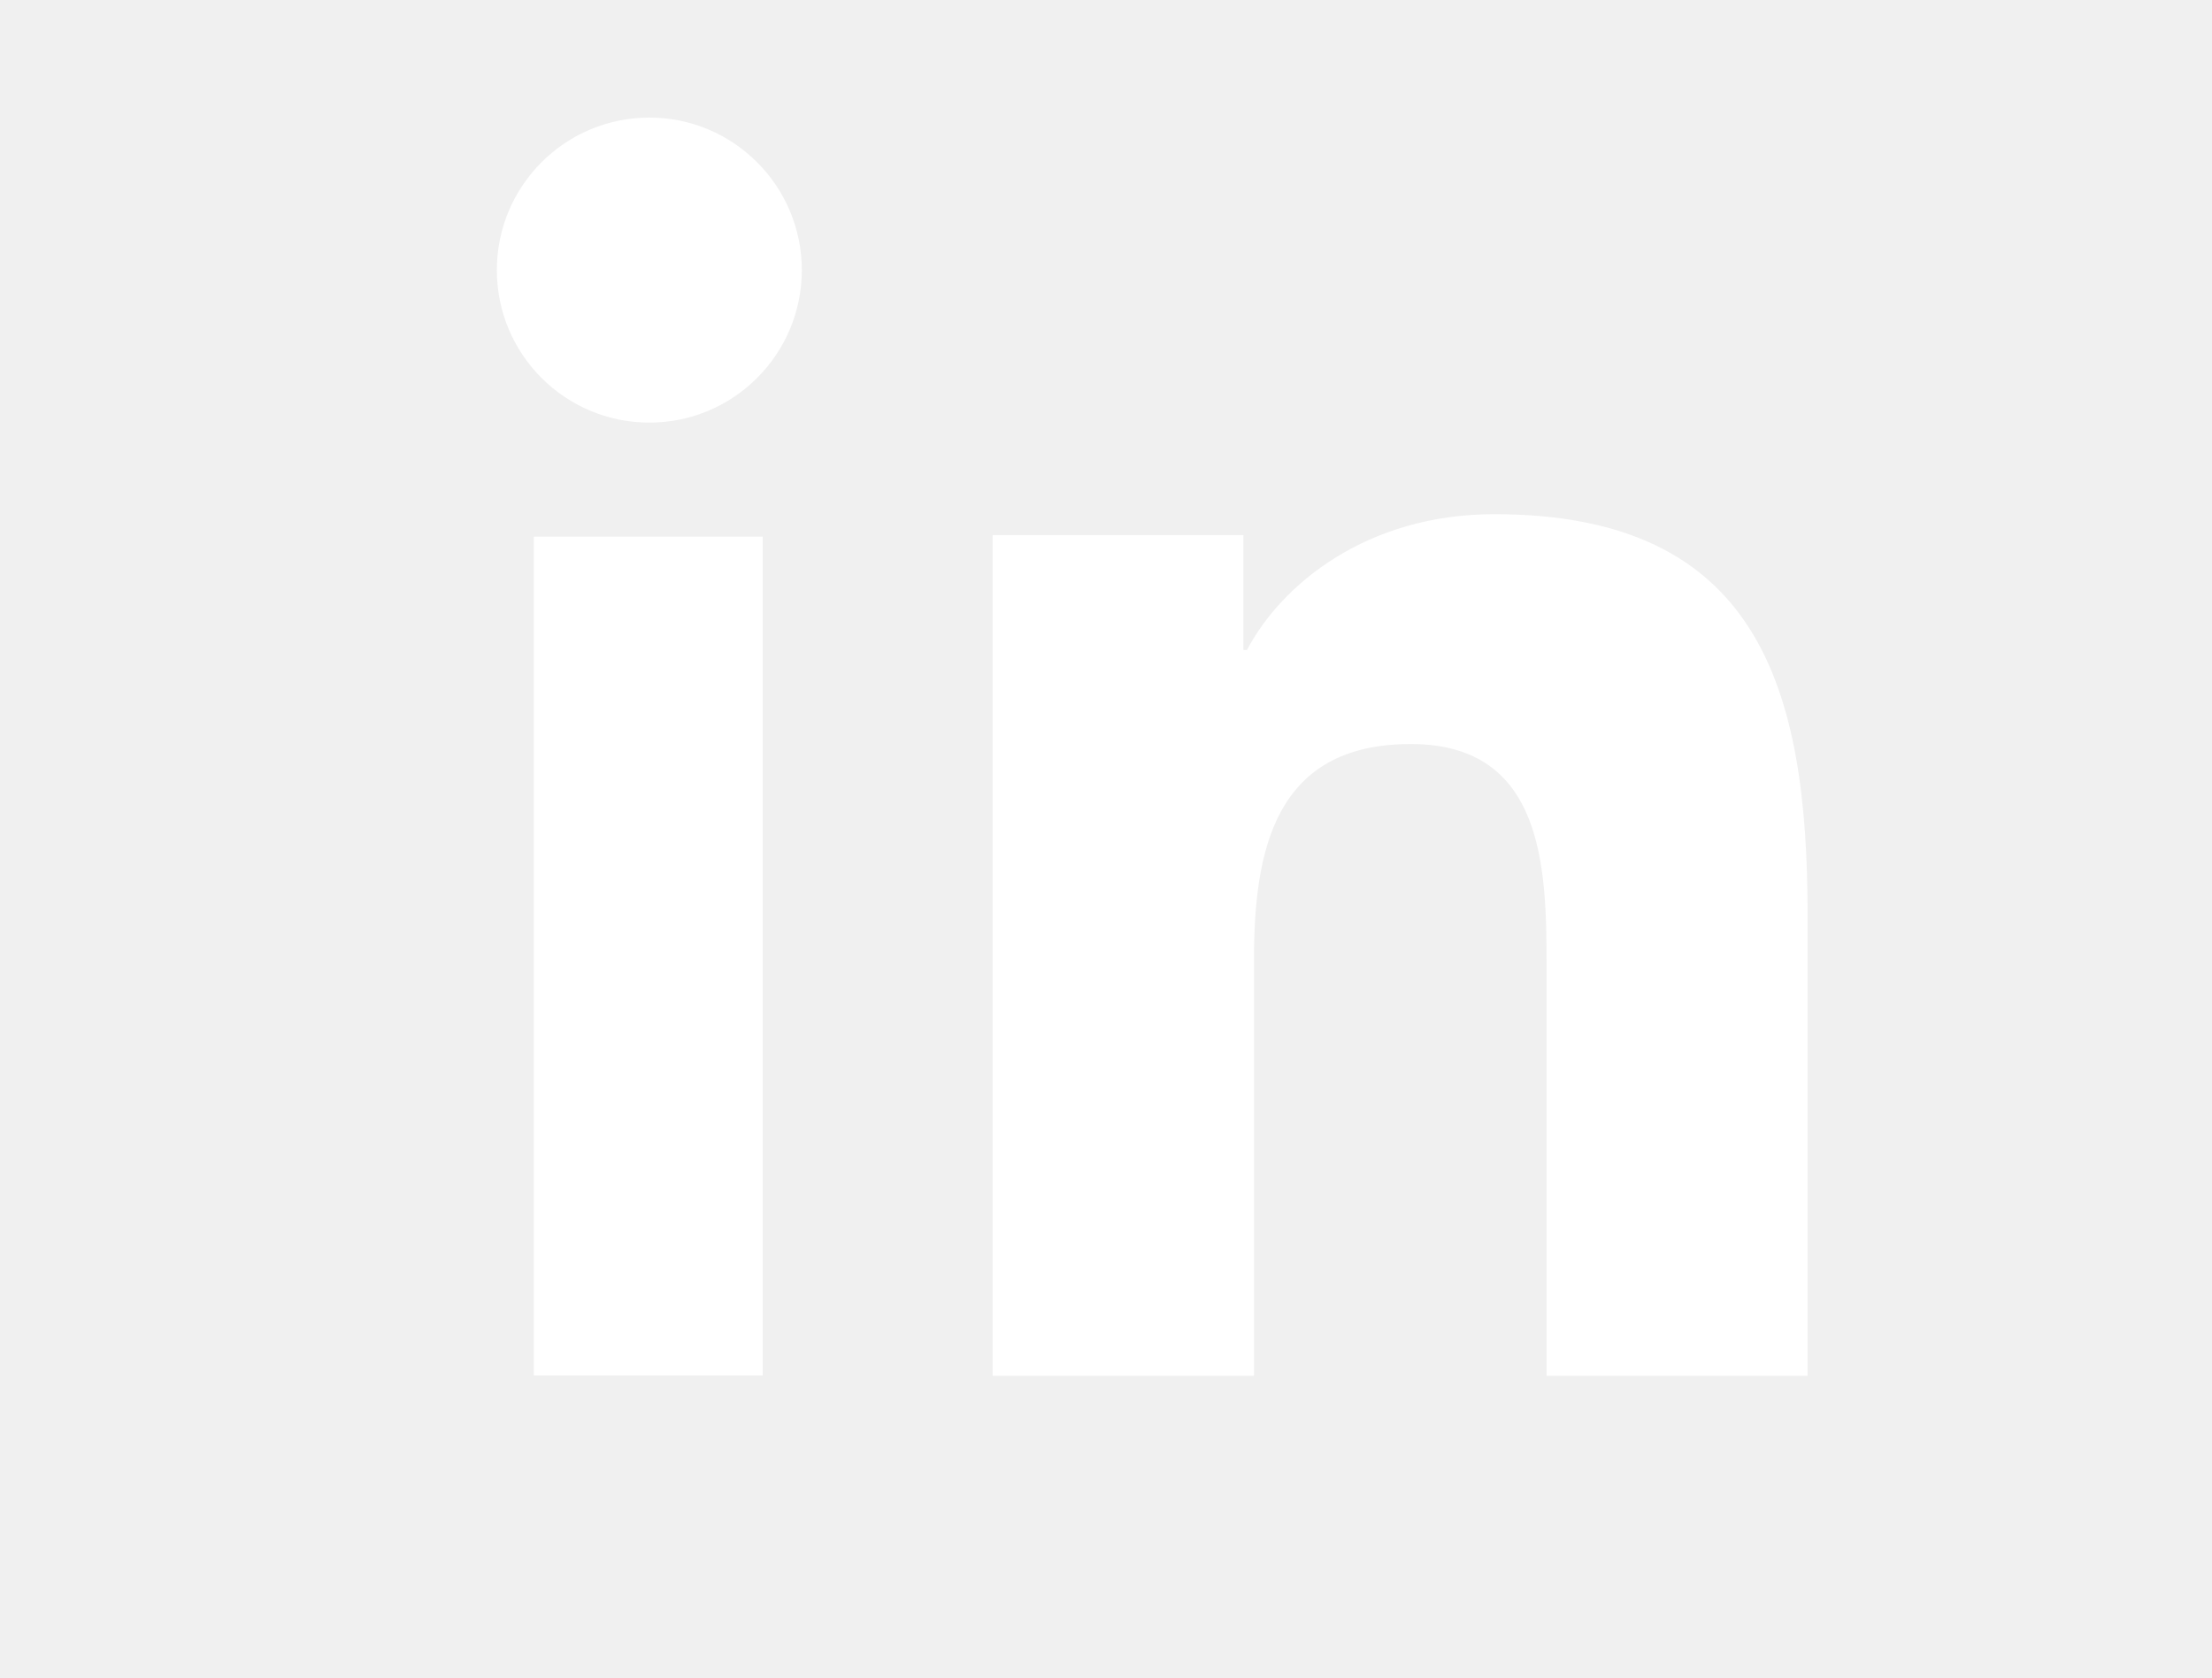
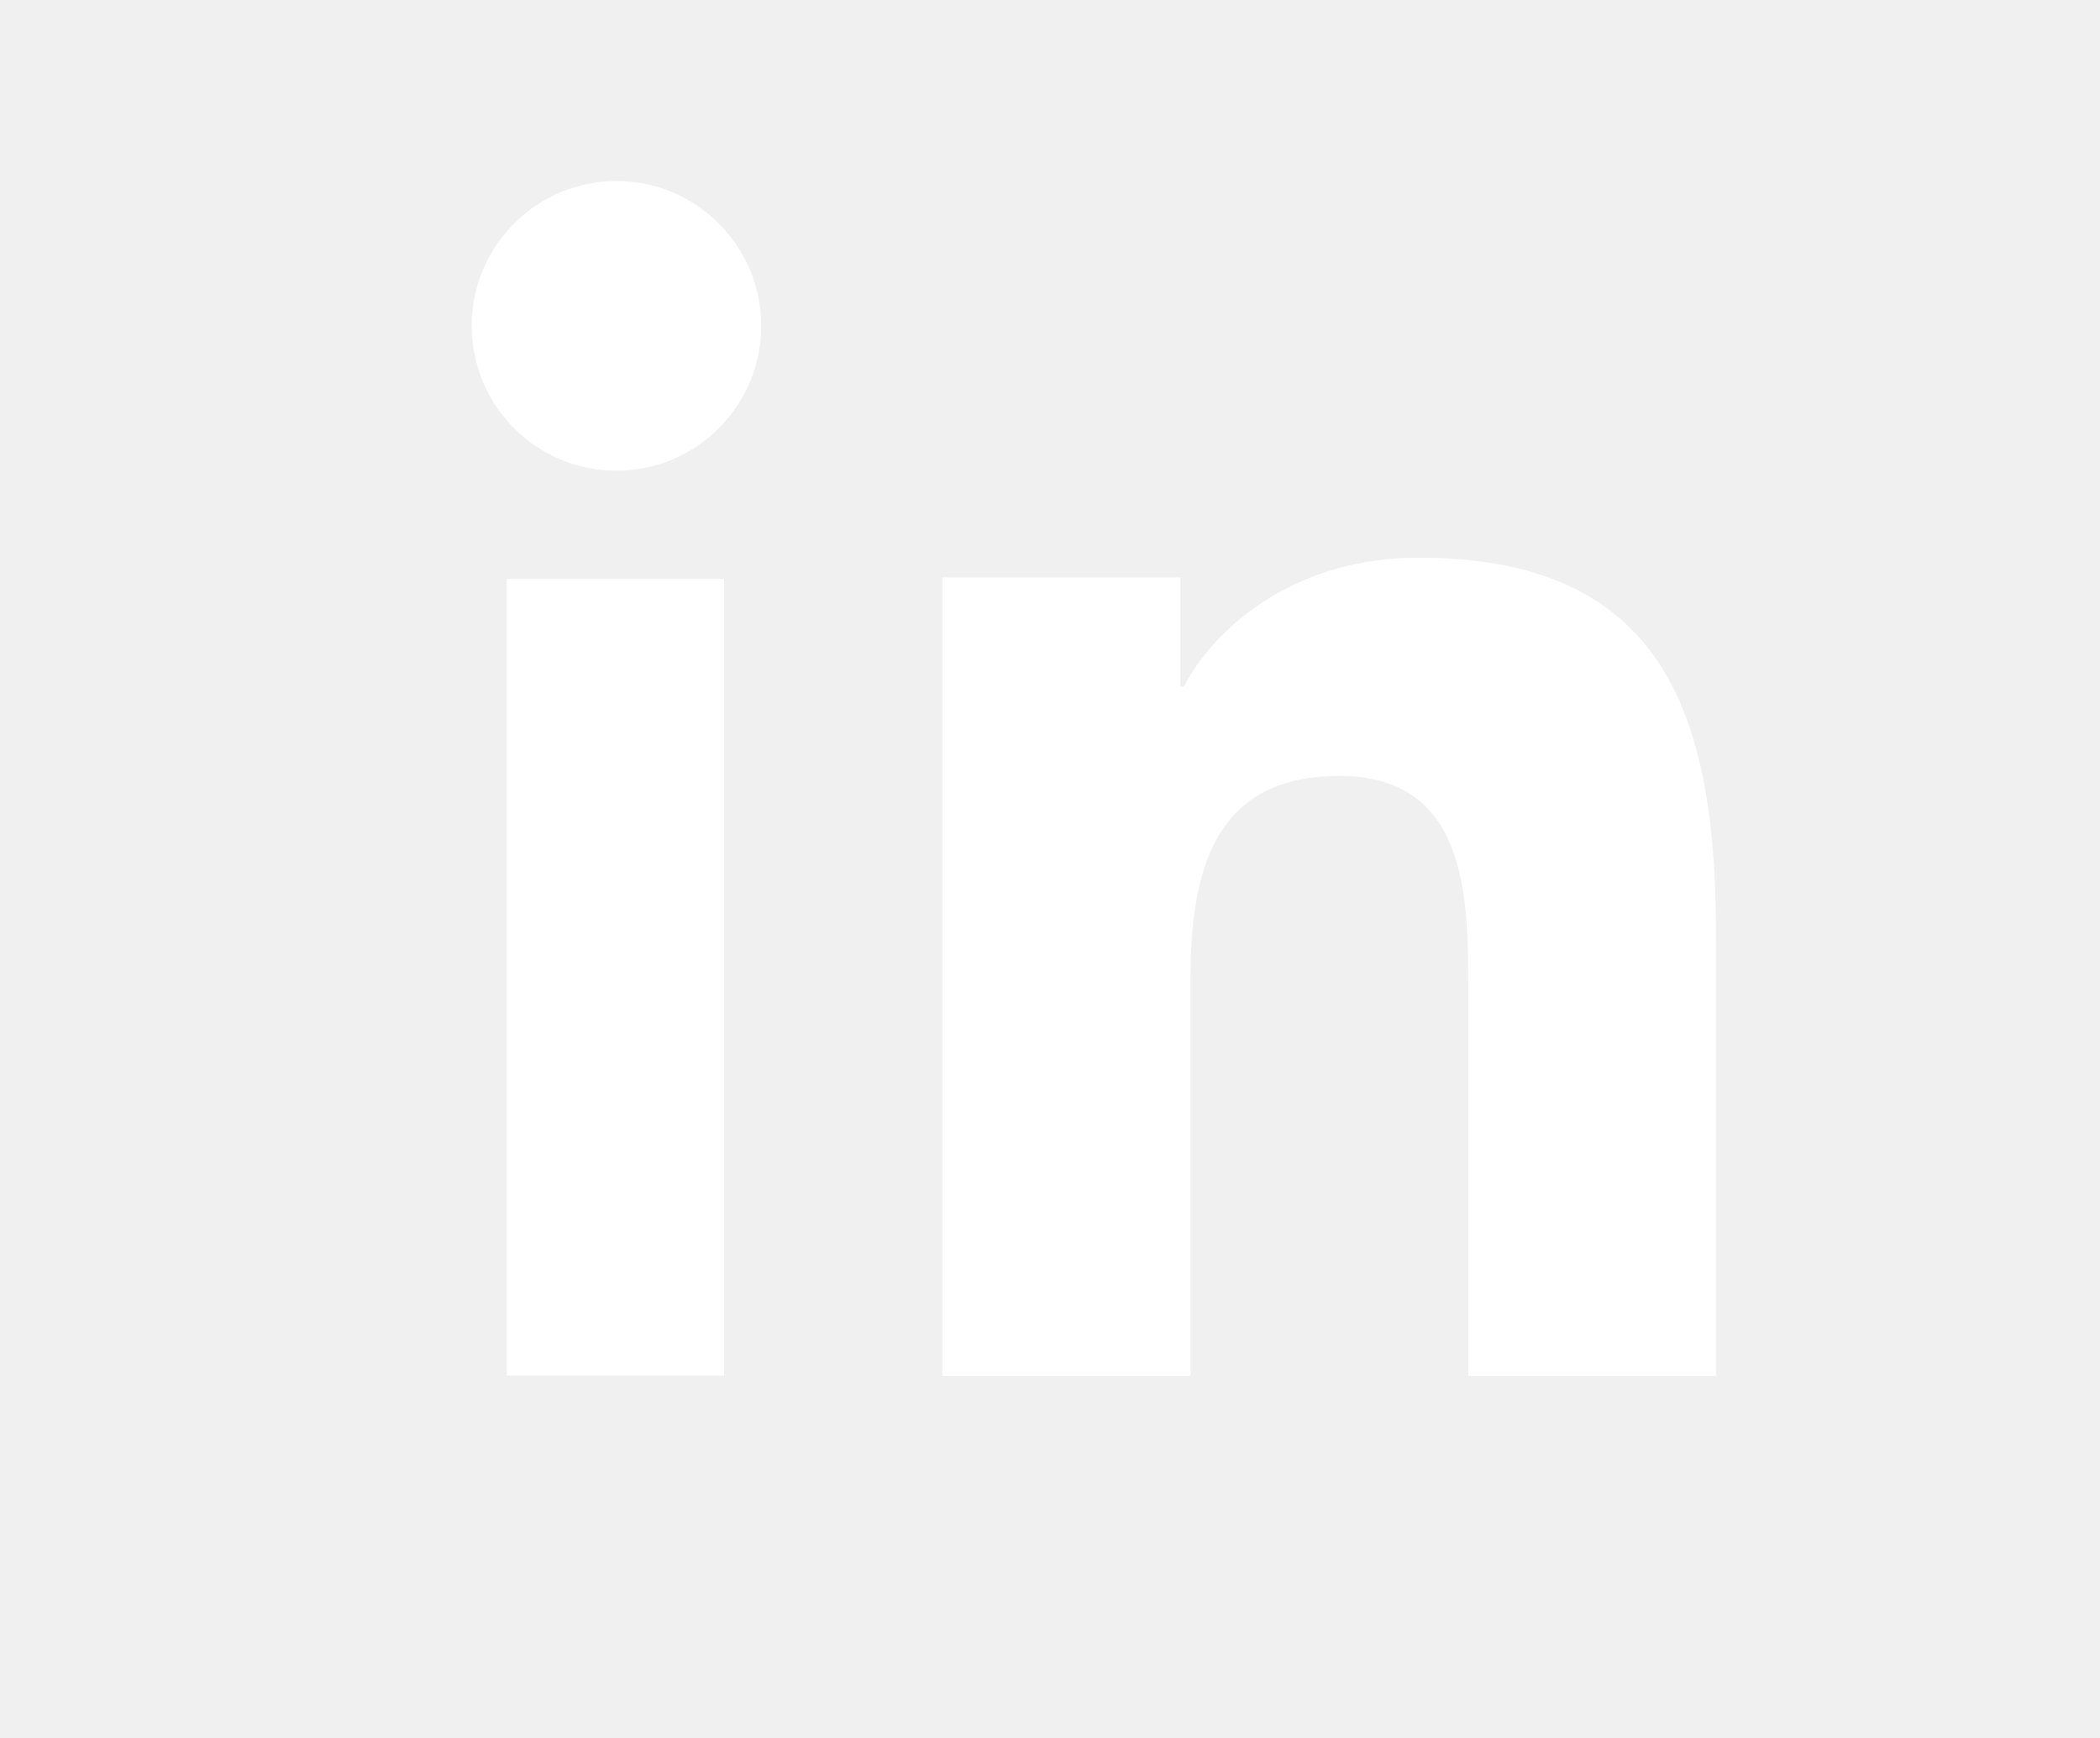
- <svg xmlns="http://www.w3.org/2000/svg" width="29px" height="22px" viewBox="0 0 29 22" version="1.1">
+ <svg xmlns="http://www.w3.org/2000/svg" width="29px" height="24px" viewBox="0 0 29 24" version="1.1">
  <defs />
  <g id="Page-1" stroke="none" stroke-width="1" fill="none" fill-rule="evenodd">
    <g id="linkedin-button" fill="#FFFFFF">
-       <path d="M10.512,3.542 C10.512,4.646 9.616,5.542 8.514,5.542 C7.408,5.542 6.514,4.646 6.514,3.542 C6.514,2.439 7.408,1.542 8.514,1.542 C9.616,1.542 10.512,2.439 10.512,3.542 Z M6.999,7.037 L9.999,7.037 L9.999,18.037 L6.999,18.037 L6.999,7.037 Z M16.301,7.017 L16.301,8.524 L16.348,8.524 C16.805,7.657 17.924,6.743 19.59,6.743 C23.058,6.743 23.698,9.025 23.698,11.995 L23.698,18.042 L20.276,18.042 L20.276,12.681 C20.276,11.402 20.251,9.757 18.495,9.757 C16.712,9.757 16.44,11.15 16.44,12.589 L16.44,18.042 L13.014,18.042 L13.014,7.017 L16.301,7.017 Z" id="Fill-4" />
+       <path d="M10.512,4.5 C10.512,5.604 9.616,6.5 8.514,6.5 C7.408,6.5 6.514,5.604 6.514,4.5 C6.514,3.397 7.408,2.5 8.514,2.5 C9.616,2.5 10.512,3.397 10.512,4.5 Z M6.999,7.995 L9.999,7.995 L9.999,18.995 L6.999,18.995 L6.999,7.995 Z M16.301,7.975 L16.301,9.482 L16.348,9.482 C16.805,8.615 17.924,7.701 19.59,7.701 C23.058,7.701 23.698,9.983 23.698,12.953 L23.698,19 L20.276,19 L20.276,13.639 C20.276,12.36 20.251,10.715 18.495,10.715 C16.712,10.715 16.44,12.108 16.44,13.547 L16.44,19 L13.014,19 L13.014,7.975 L16.301,7.975 Z" id="Fill-4" />
    </g>
  </g>
</svg>
